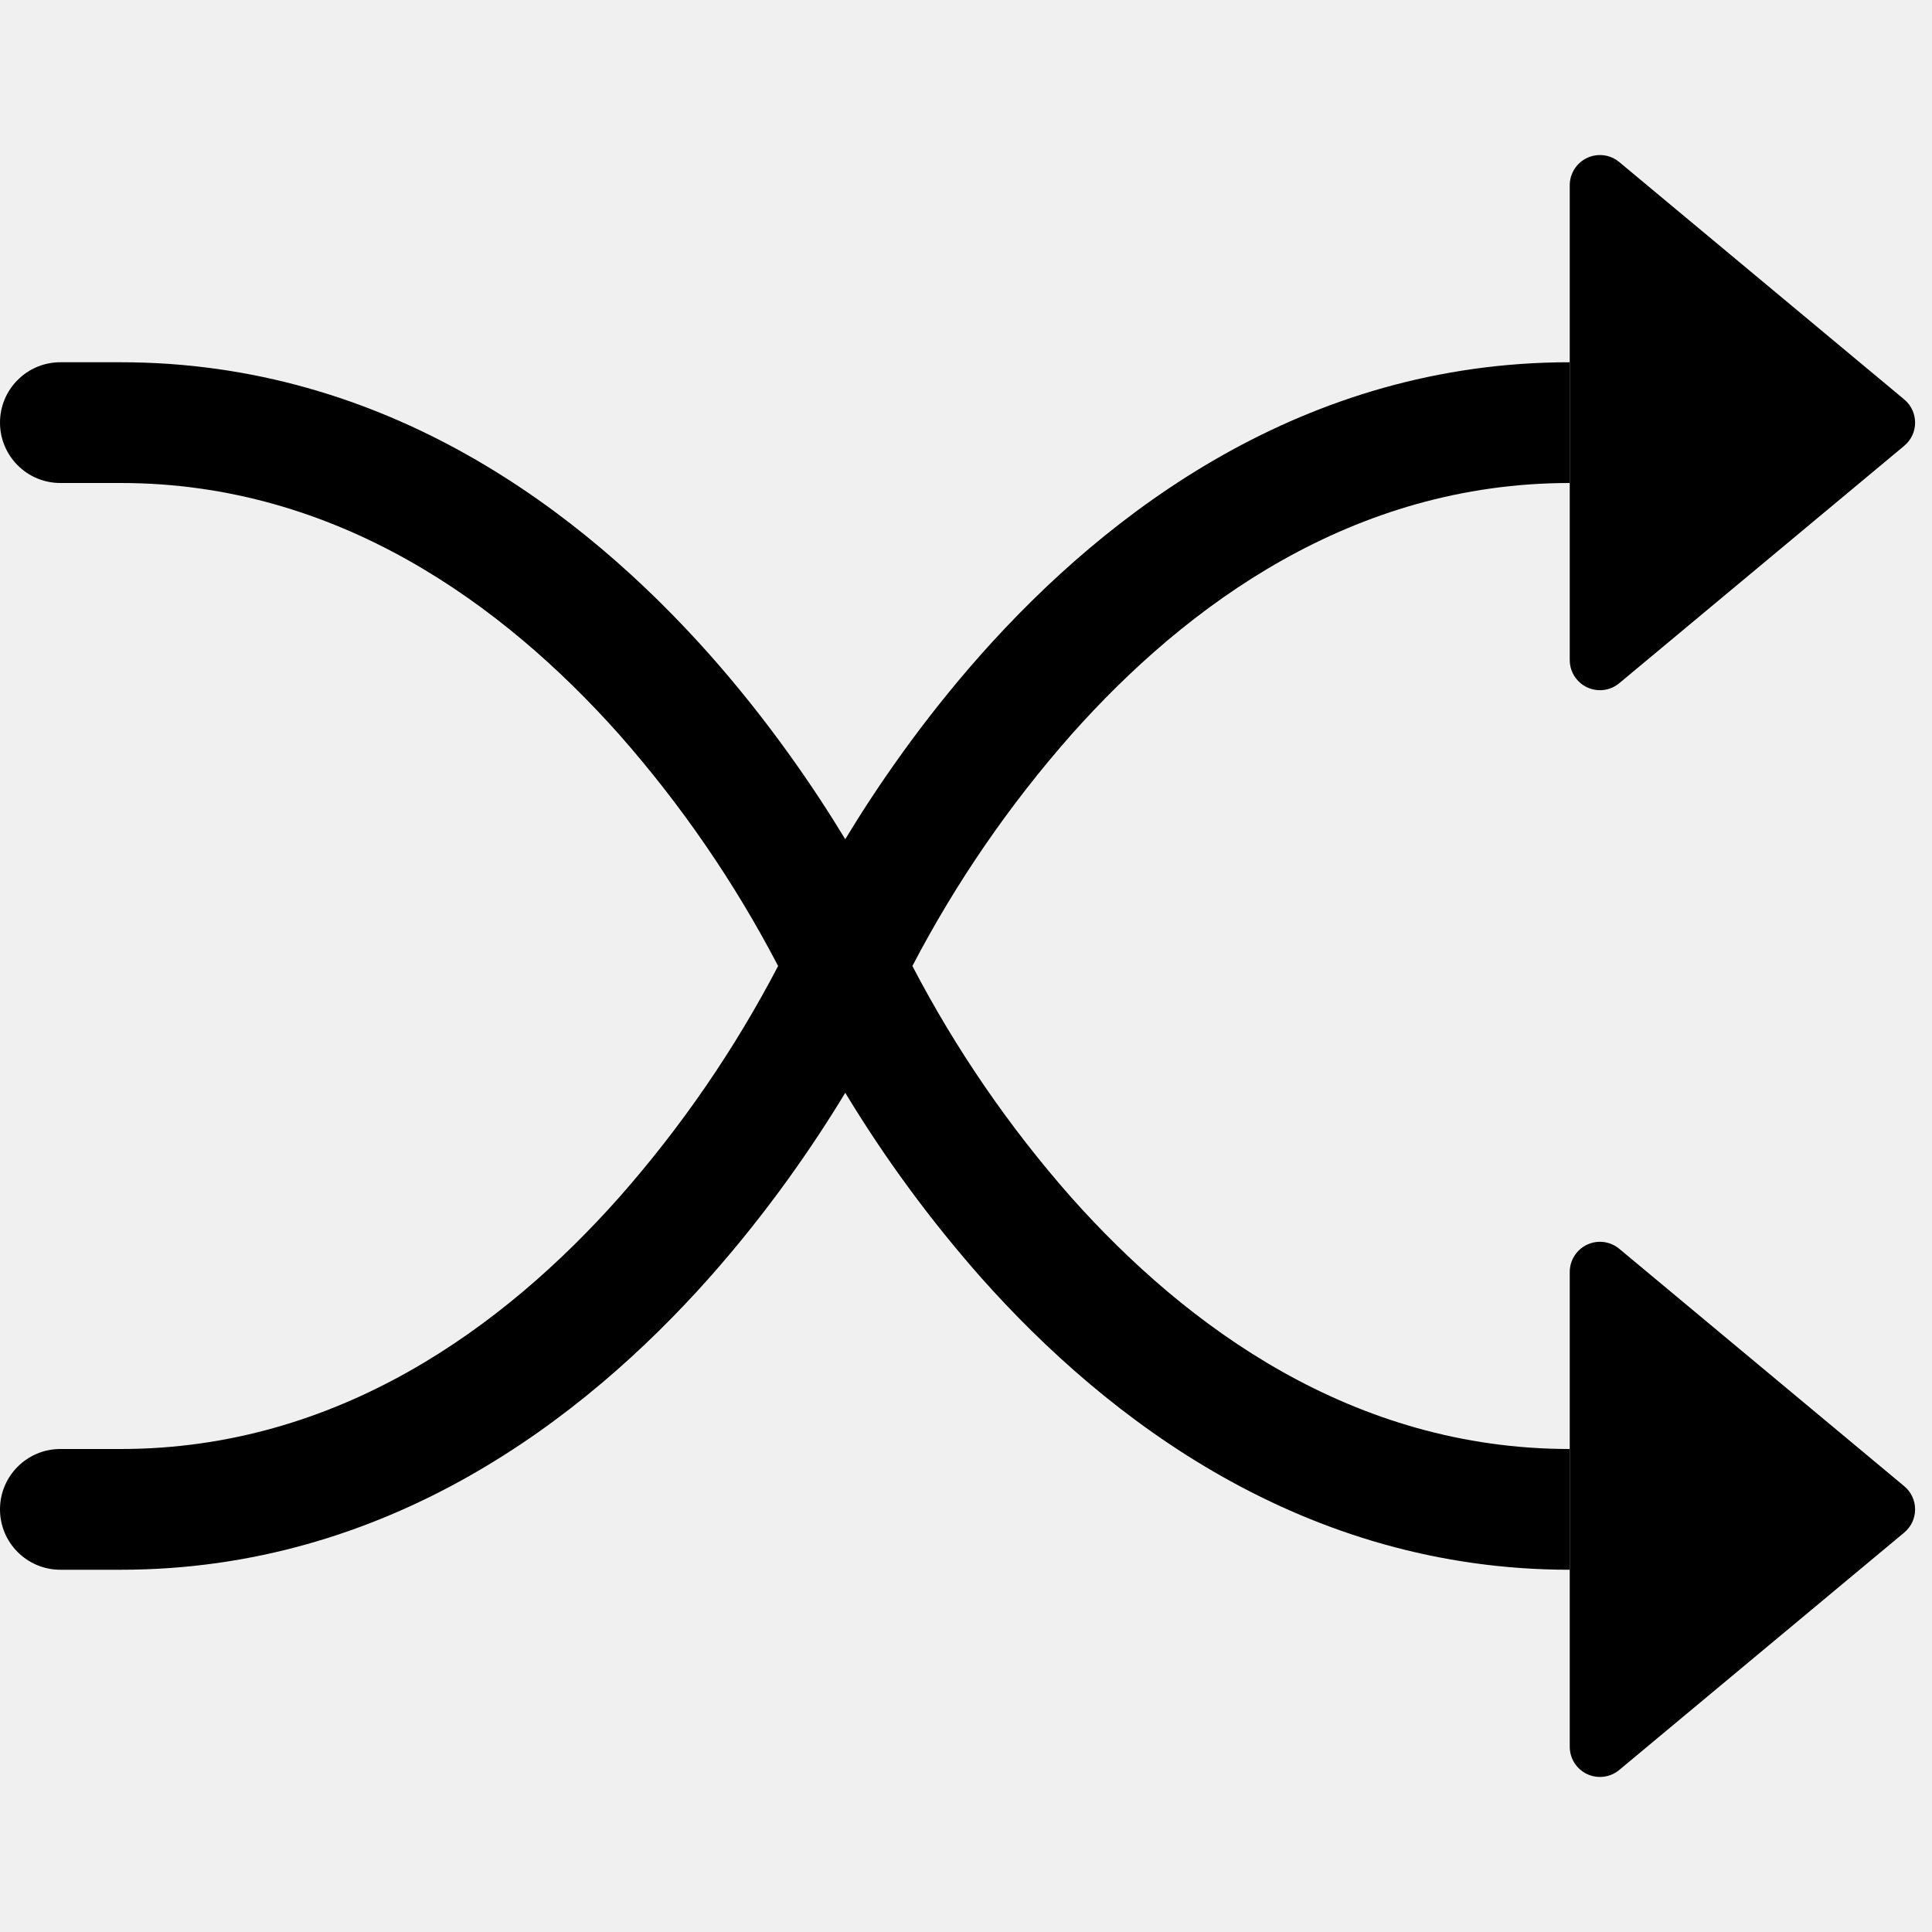
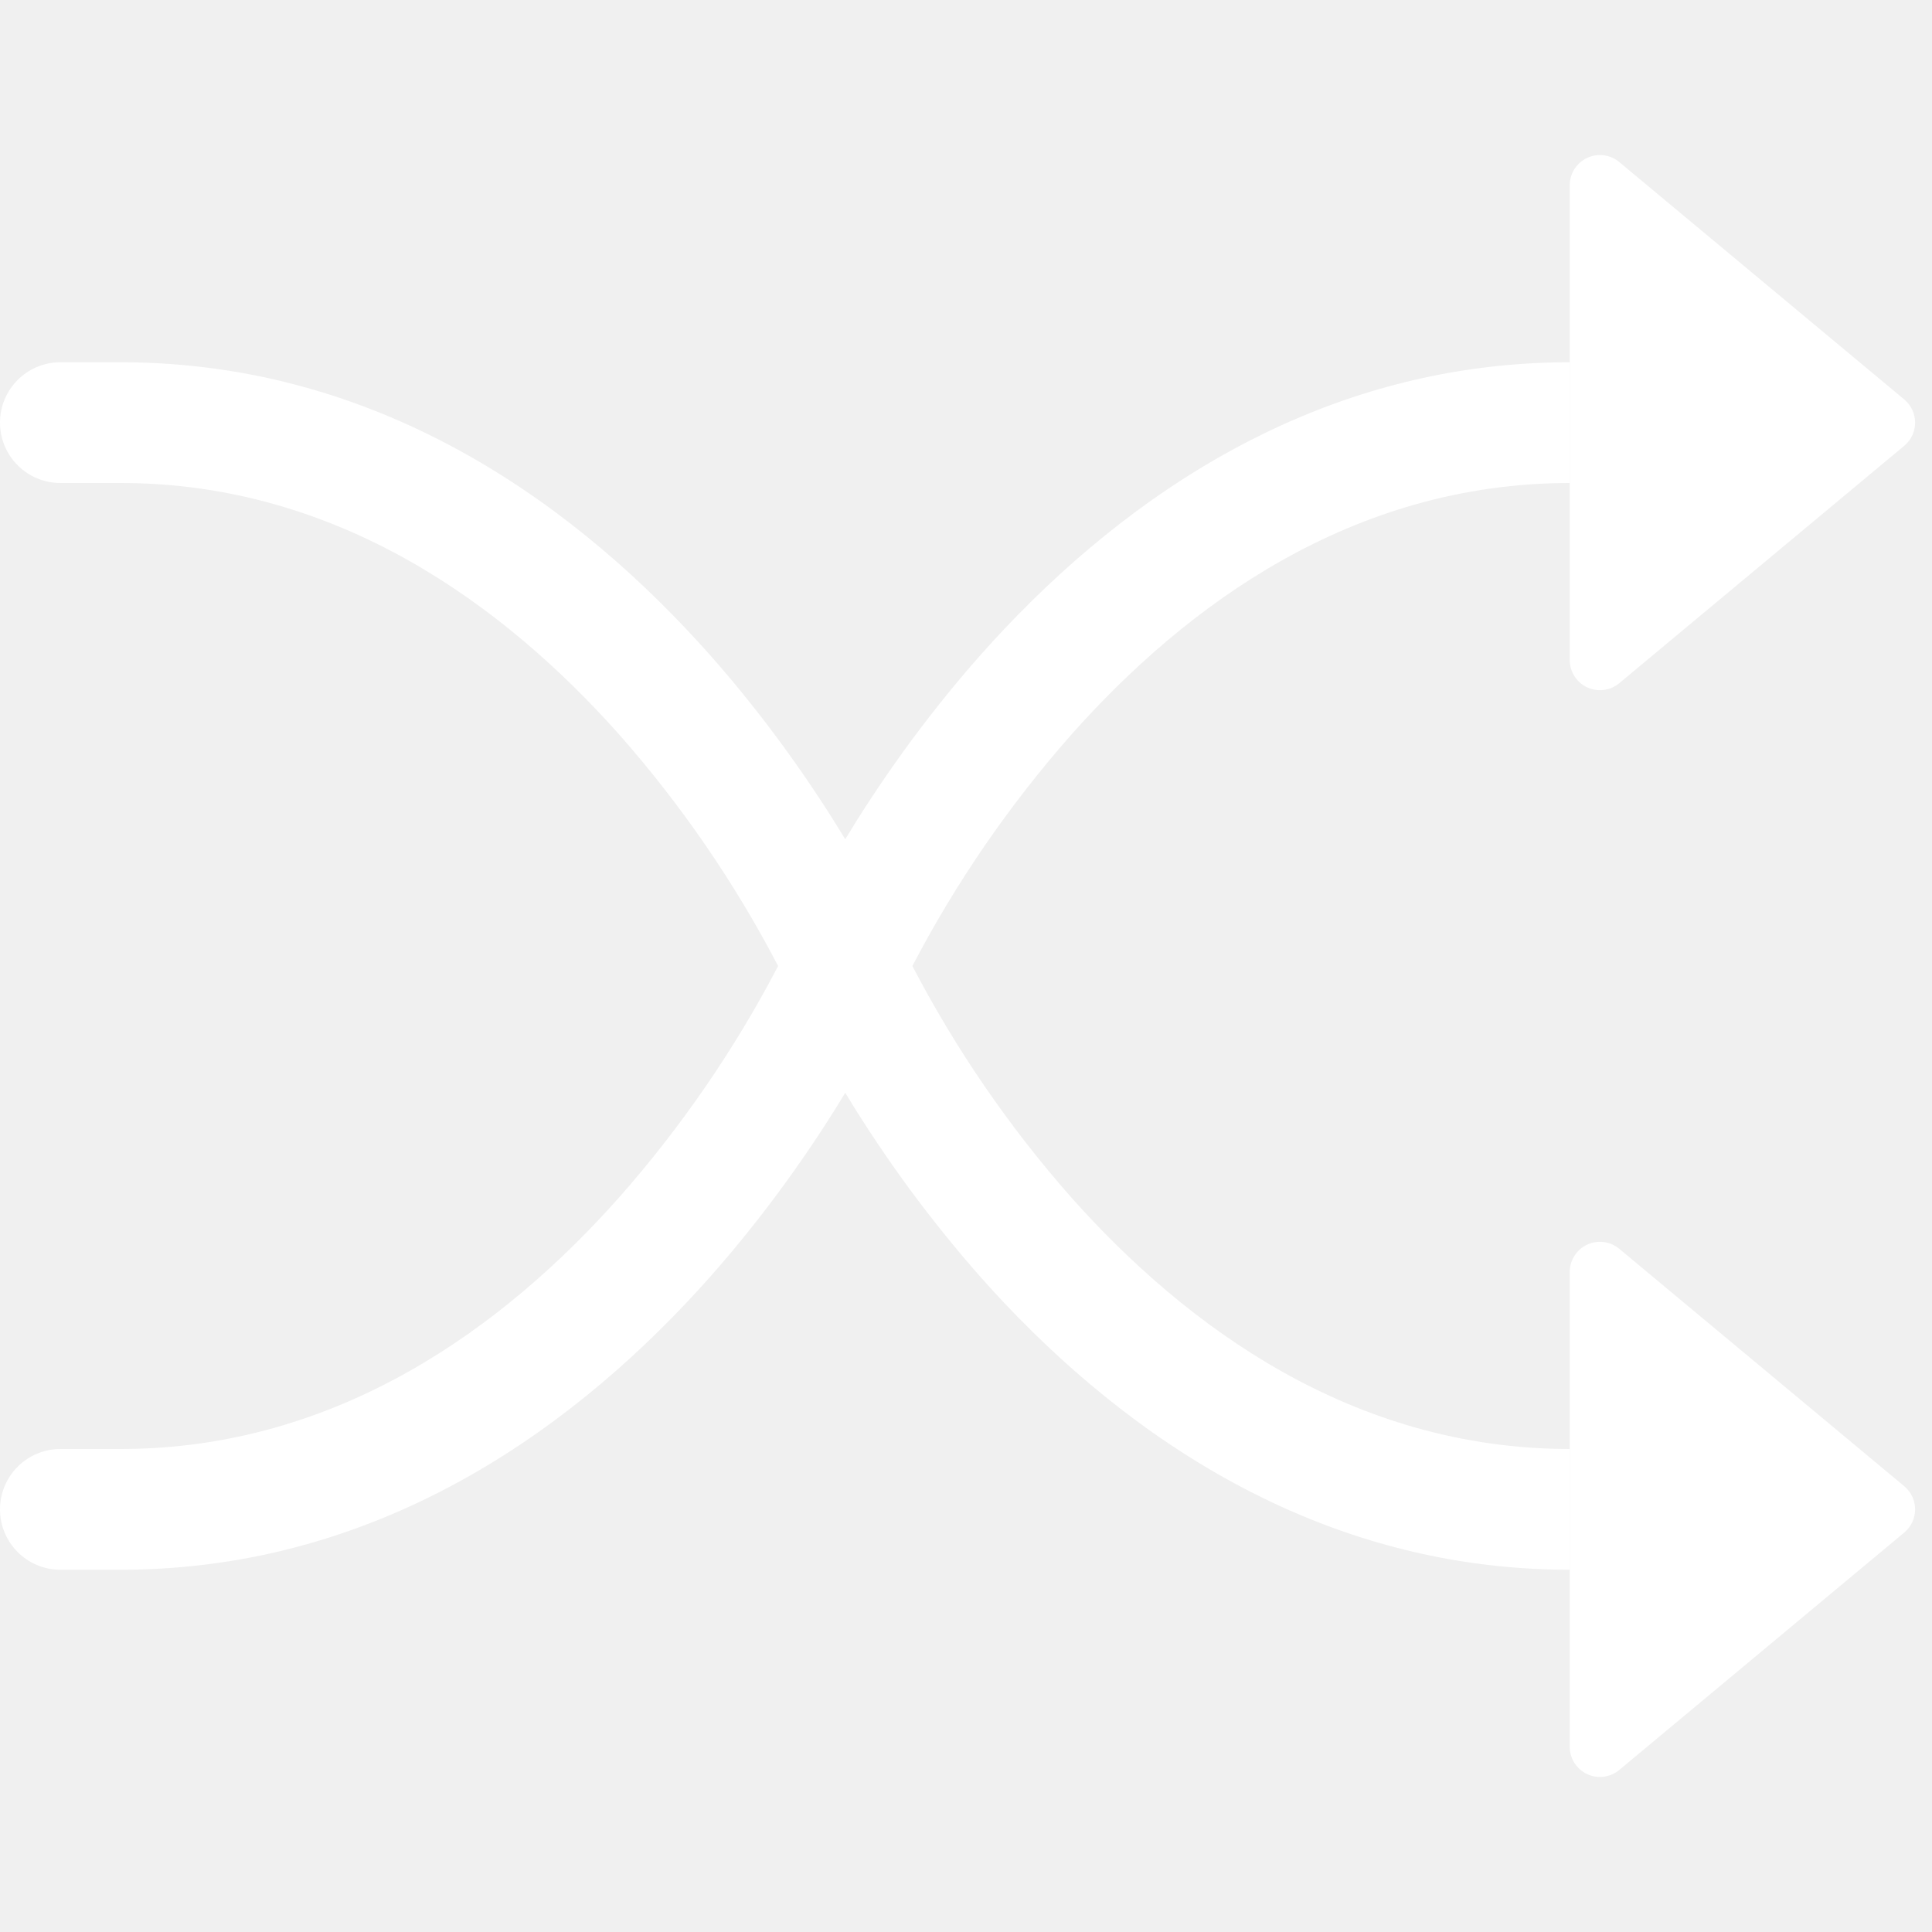
- <svg xmlns="http://www.w3.org/2000/svg" width="16" height="16" fill="currentColor" class="bi bi-shuffle" viewBox="0 0 16 16">
+ <svg xmlns="http://www.w3.org/2000/svg" width="16" height="16" fill="white" class="bi bi-shuffle" viewBox="0 0 16 16">
  <path fill-rule="evenodd" d="M0 3.5A.5.5 0 0 1 .5 3H1c2.202 0 3.827 1.24 4.874 2.418.49.552.865 1.102 1.126 1.532.26-.43.636-.98 1.126-1.532C9.173 4.24 10.798 3 13 3v1c-1.798 0-3.173 1.01-4.126 2.082A9.624 9.624 0 0 0 7.556 8a9.624 9.624 0 0 0 1.317 1.918C9.828 10.99 11.204 12 13 12v1c-2.202 0-3.827-1.24-4.874-2.418A10.595 10.595 0 0 1 7 9.05c-.26.43-.636.98-1.126 1.532C4.827 11.76 3.202 13 1 13H.5a.5.5 0 0 1 0-1H1c1.798 0 3.173-1.01 4.126-2.082A9.624 9.624 0 0 0 6.444 8a9.624 9.624 0 0 0-1.317-1.918C4.172 5.01 2.796 4 1 4H.5a.5.5 0 0 1-.5-.5z" />
  <path d="M13 5.466V1.534a.25.25 0 0 1 .41-.192l2.36 1.966c.12.1.12.284 0 .384l-2.36 1.966a.25.25 0 0 1-.41-.192zm0 9v-3.932a.25.25 0 0 1 .41-.192l2.36 1.966c.12.1.12.284 0 .384l-2.36 1.966a.25.25 0 0 1-.41-.192z" />
</svg>
